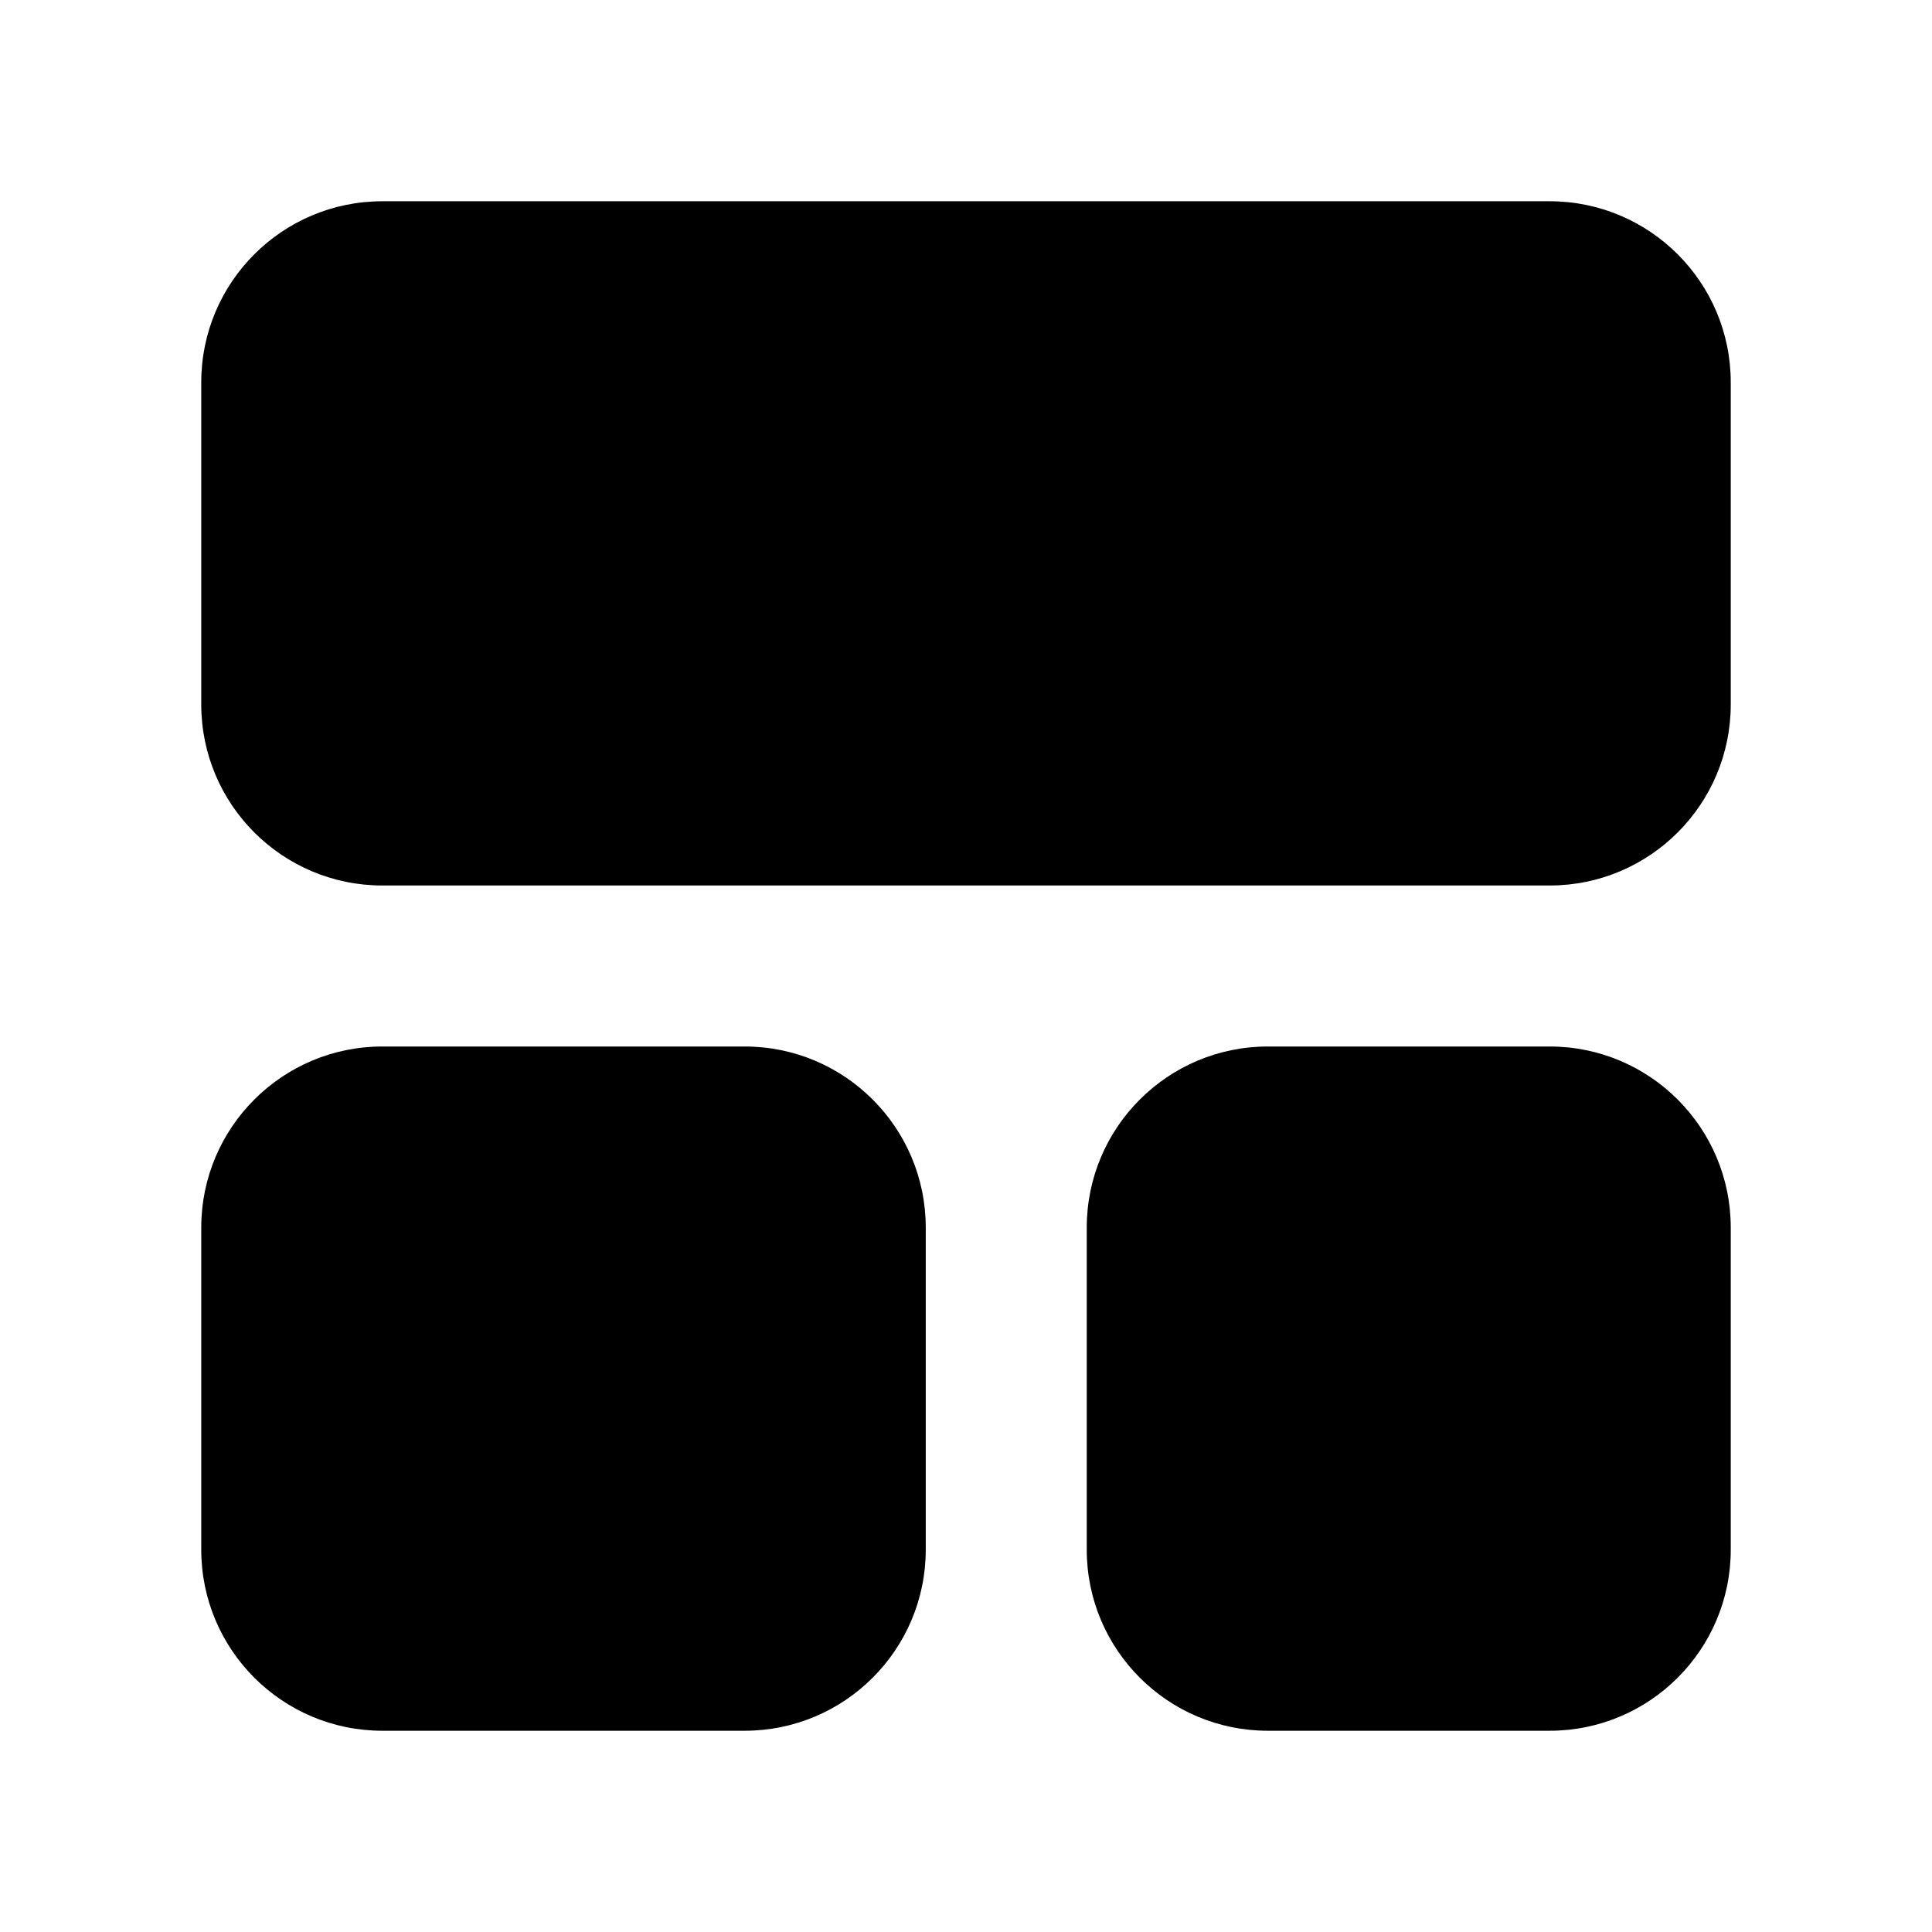
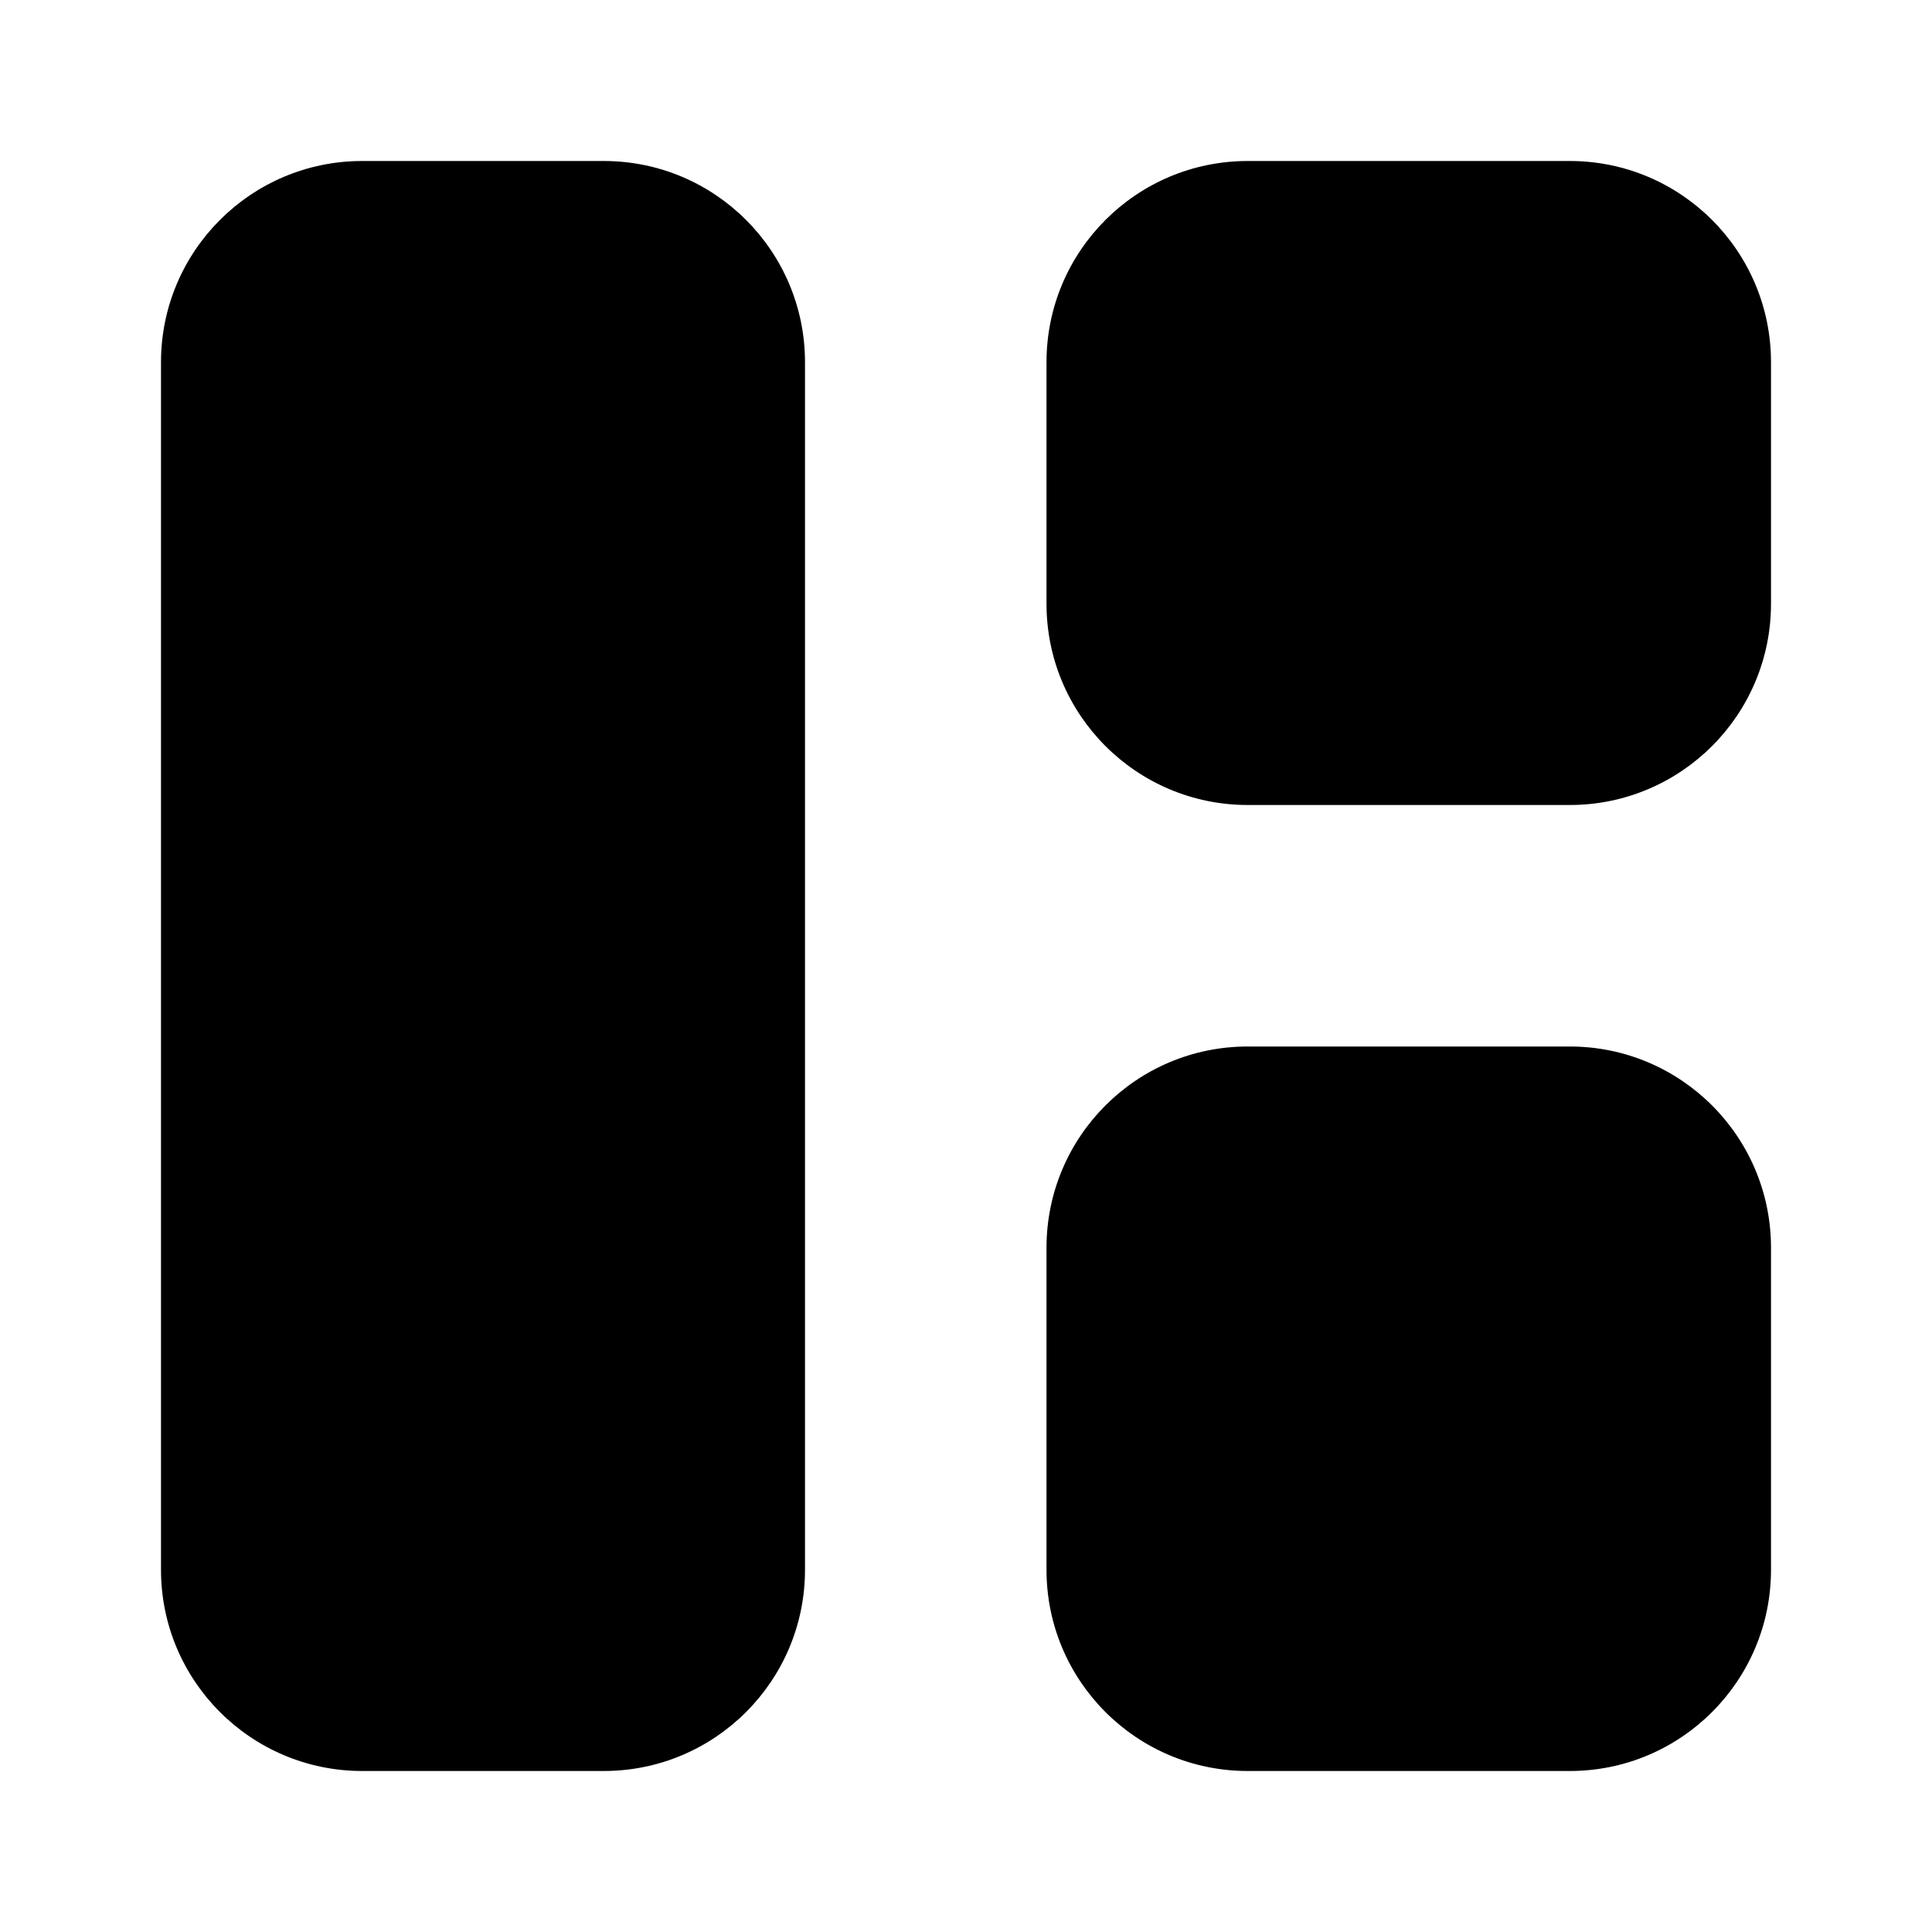
<svg xmlns="http://www.w3.org/2000/svg" viewBox="0 0 24 24" fill="currentColor">
-   <rect x="2.5" y="2.5" width="19" height="8.5" rx="2.25" fill="currentColor" />
-   <rect x="2.5" y="13" width="9" height="8.5" rx="2.25" fill="currentColor" />
-   <rect x="13.5" y="13" width="8" height="8.5" rx="2.25" fill="currentColor" />
+   <rect x="2" y="2" width="8" height="20" rx="2.5" />
+   <rect x="13" y="2" width="9" height="8" rx="2.5" />
+   <rect x="13" y="13" width="9" height="9" rx="2.5" />
</svg>
